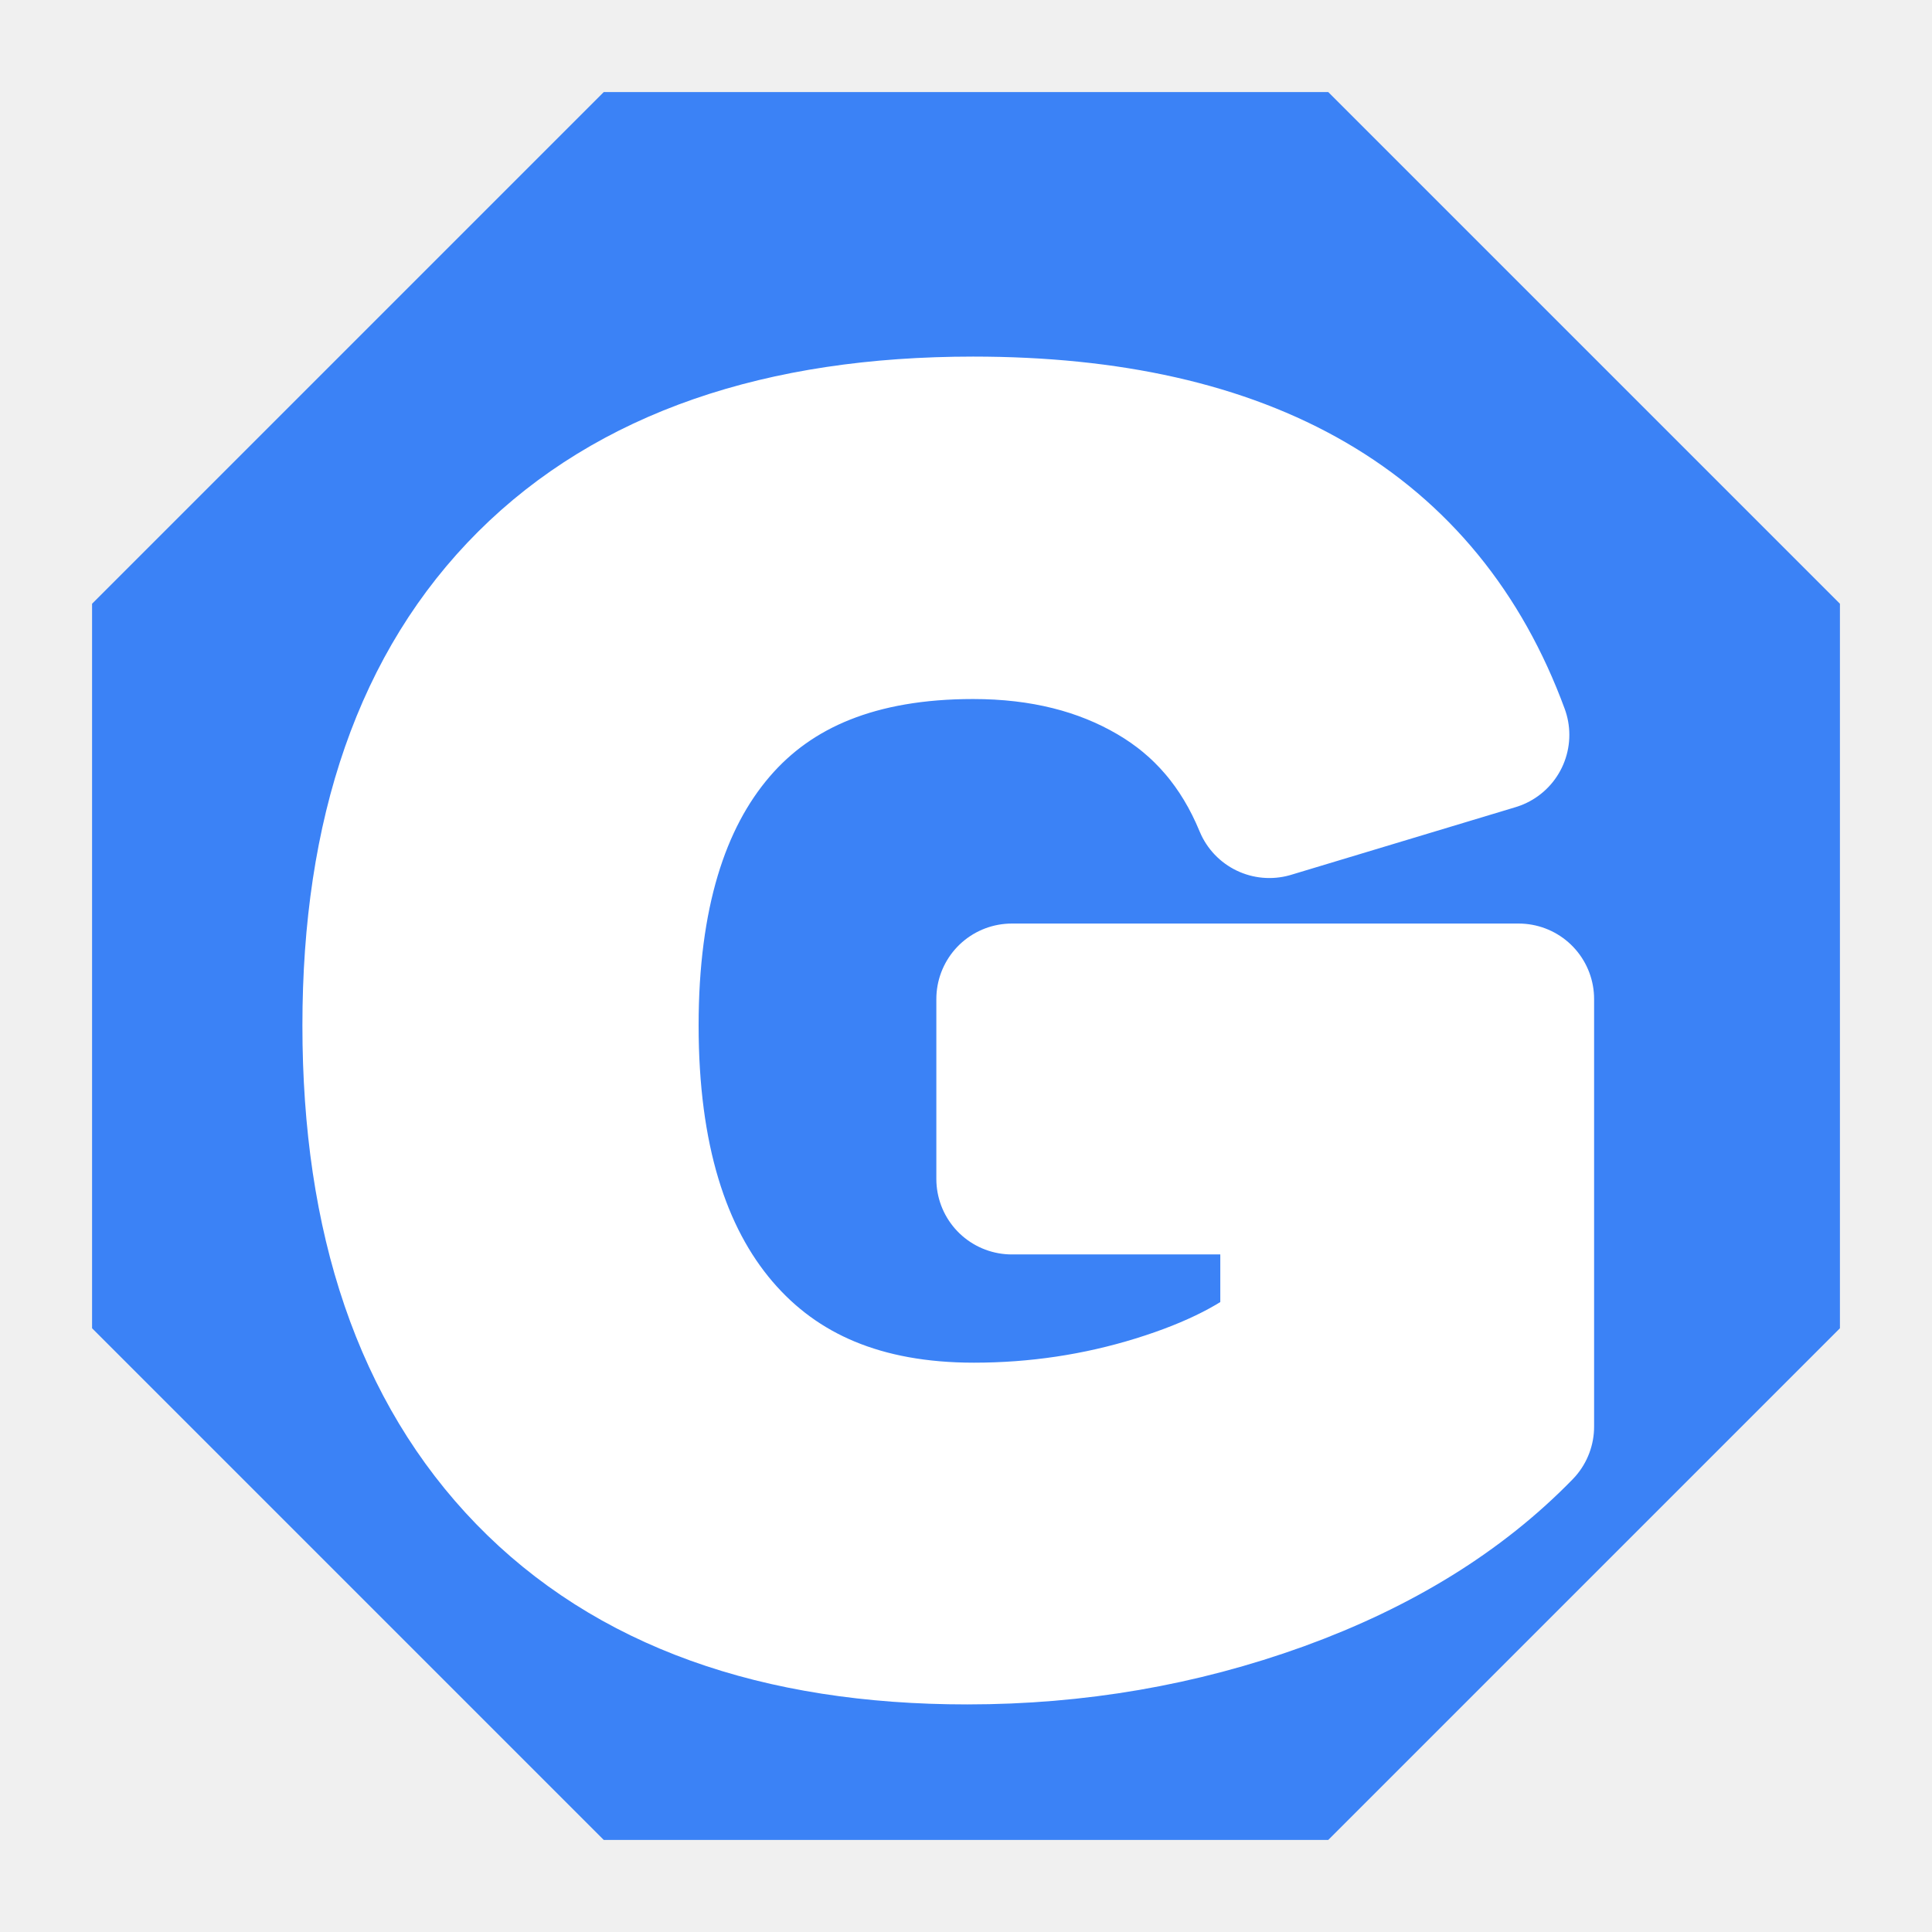
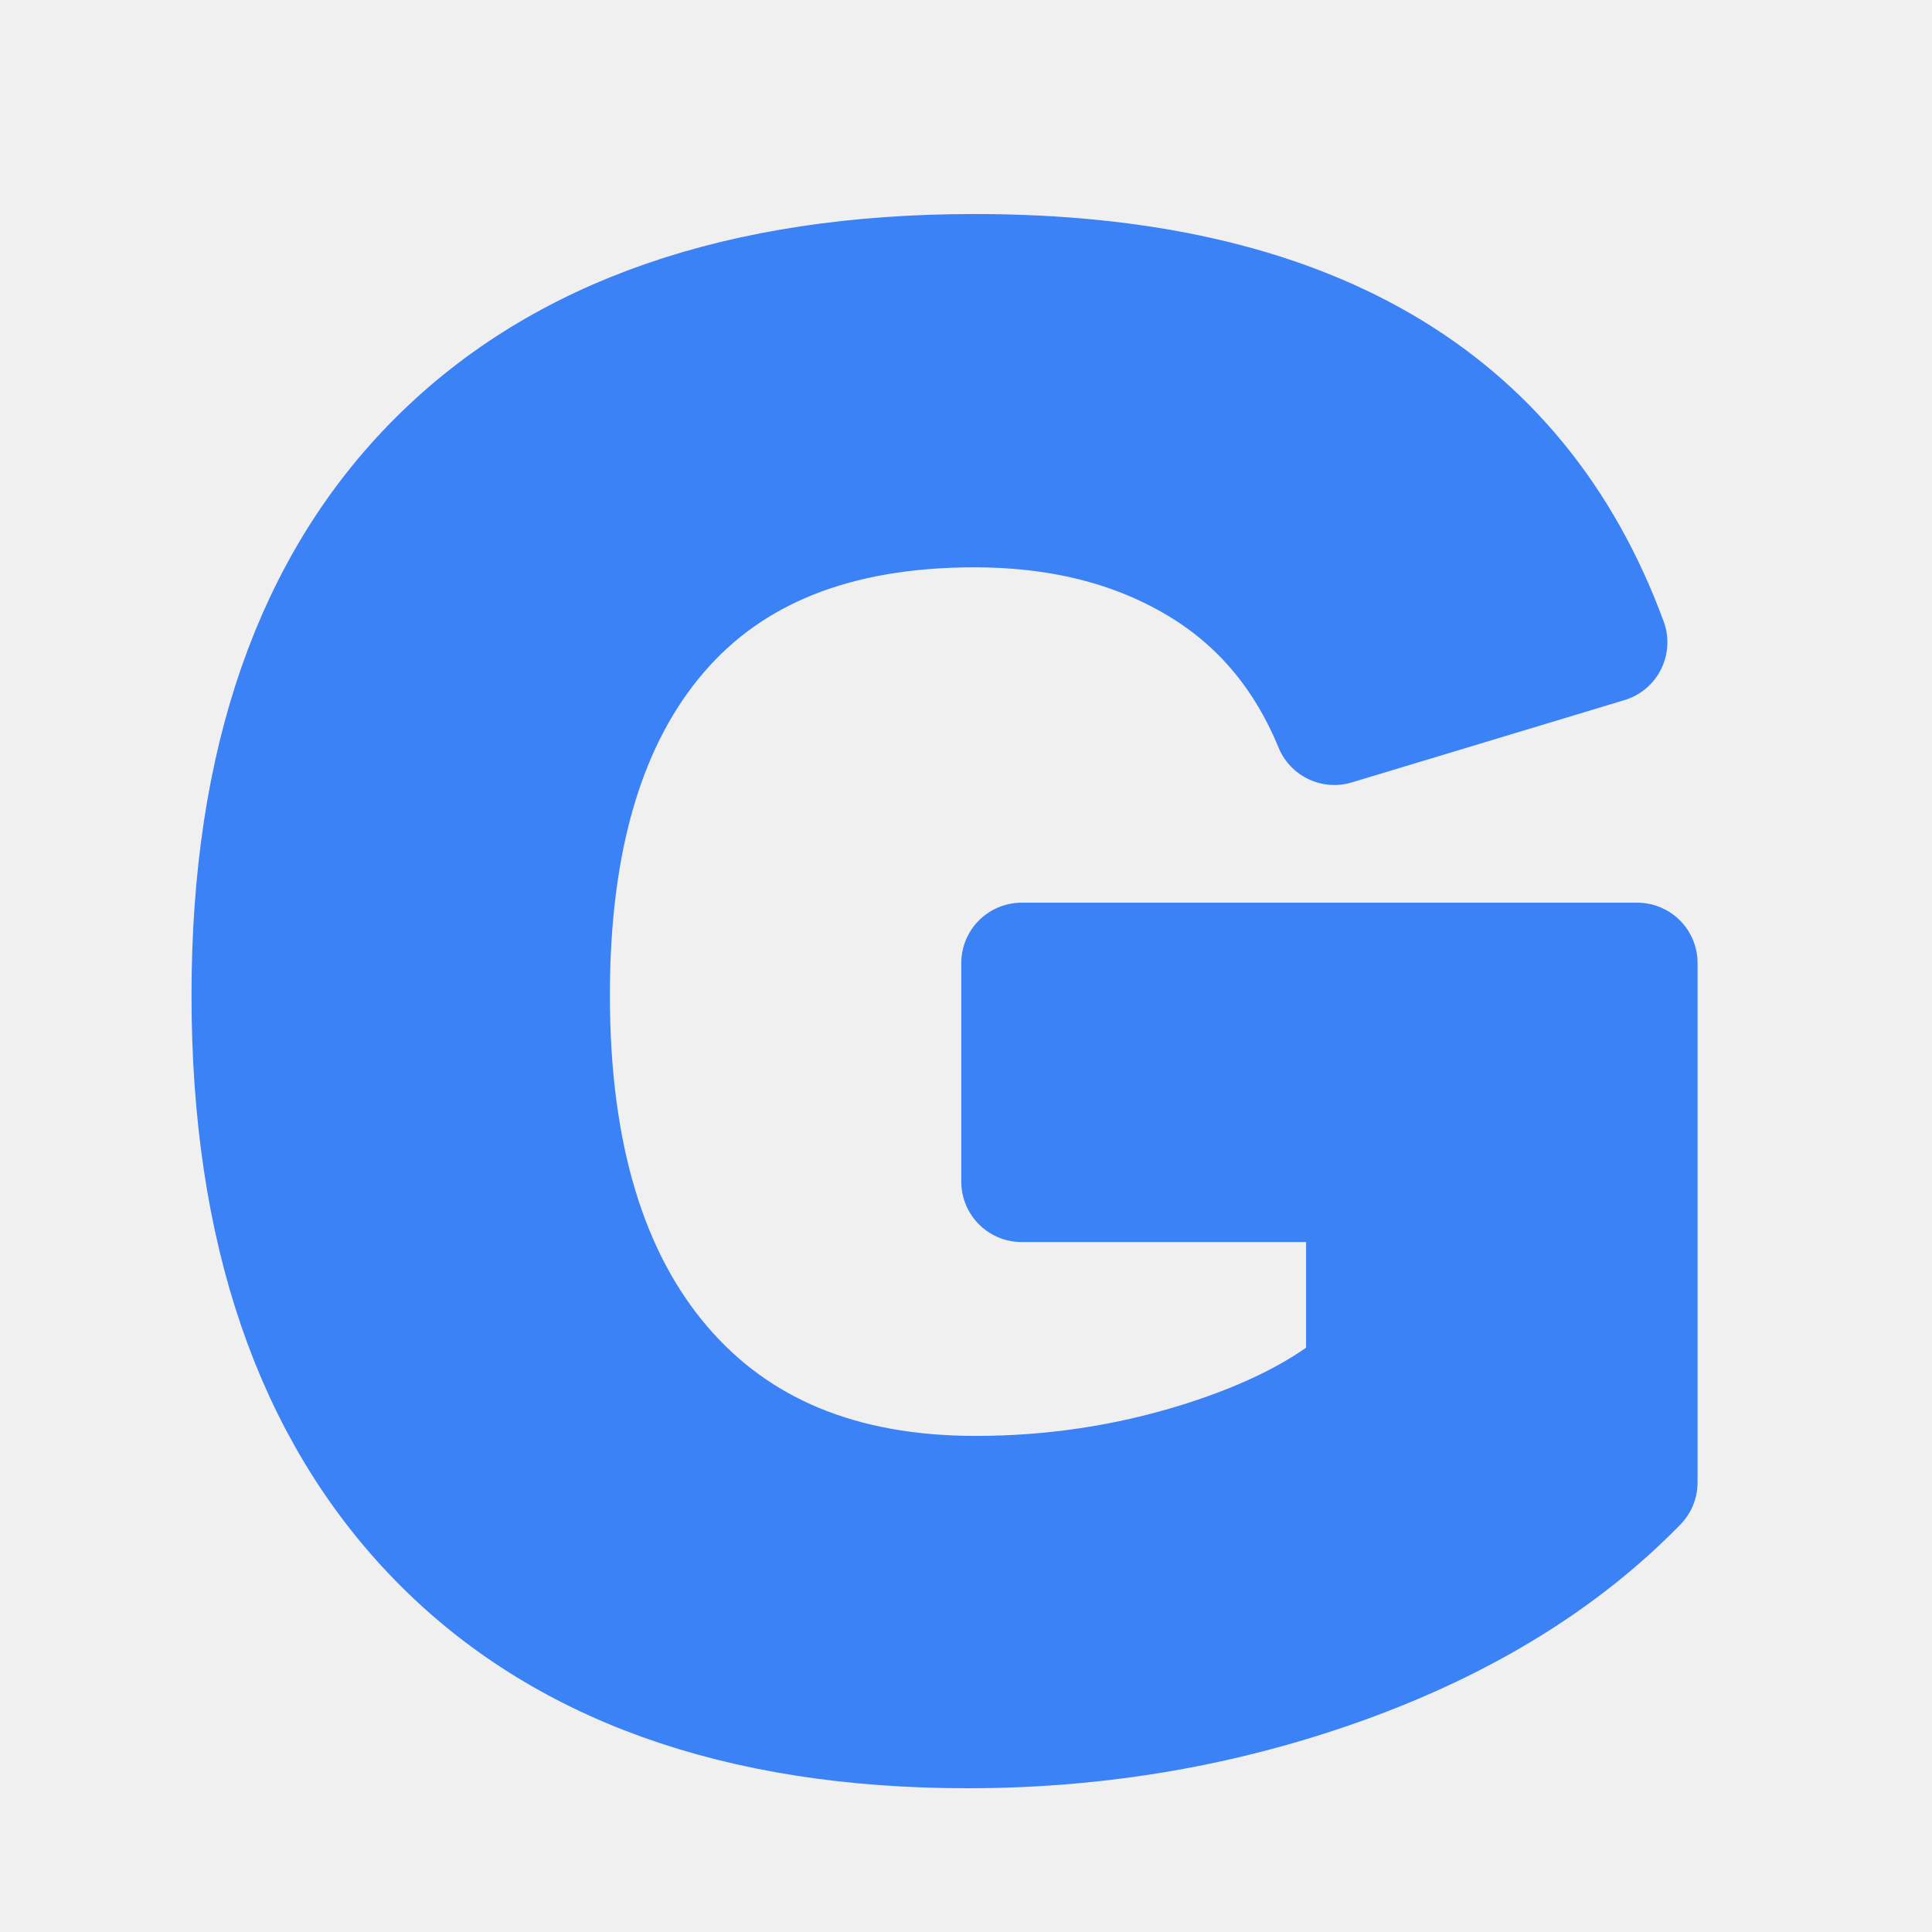
<svg xmlns="http://www.w3.org/2000/svg" viewBox="0 0 128 128">
-   <polygon fill="#3b82f6" points="121.9,40 121.9,88 88,121.9 40,121.9 6.1,88 6.1,40 40,6.1 88,6.1" />
-   <text x="64" y="68" fill="#ffffff" stroke="#ffffff" stroke-width="10" stroke-linejoin="round" font-family="Arial, Helvetica, sans-serif" font-weight="900" font-size="112" text-anchor="middle" dominant-baseline="central">G</text>
+   <text x="64" y="66" fill="#3b82f6" stroke="#3b82f6" stroke-width="8" stroke-linejoin="round" font-family="Arial, Helvetica, sans-serif" font-weight="900" font-size="136" text-anchor="middle" dominant-baseline="central">G</text>
</svg>
